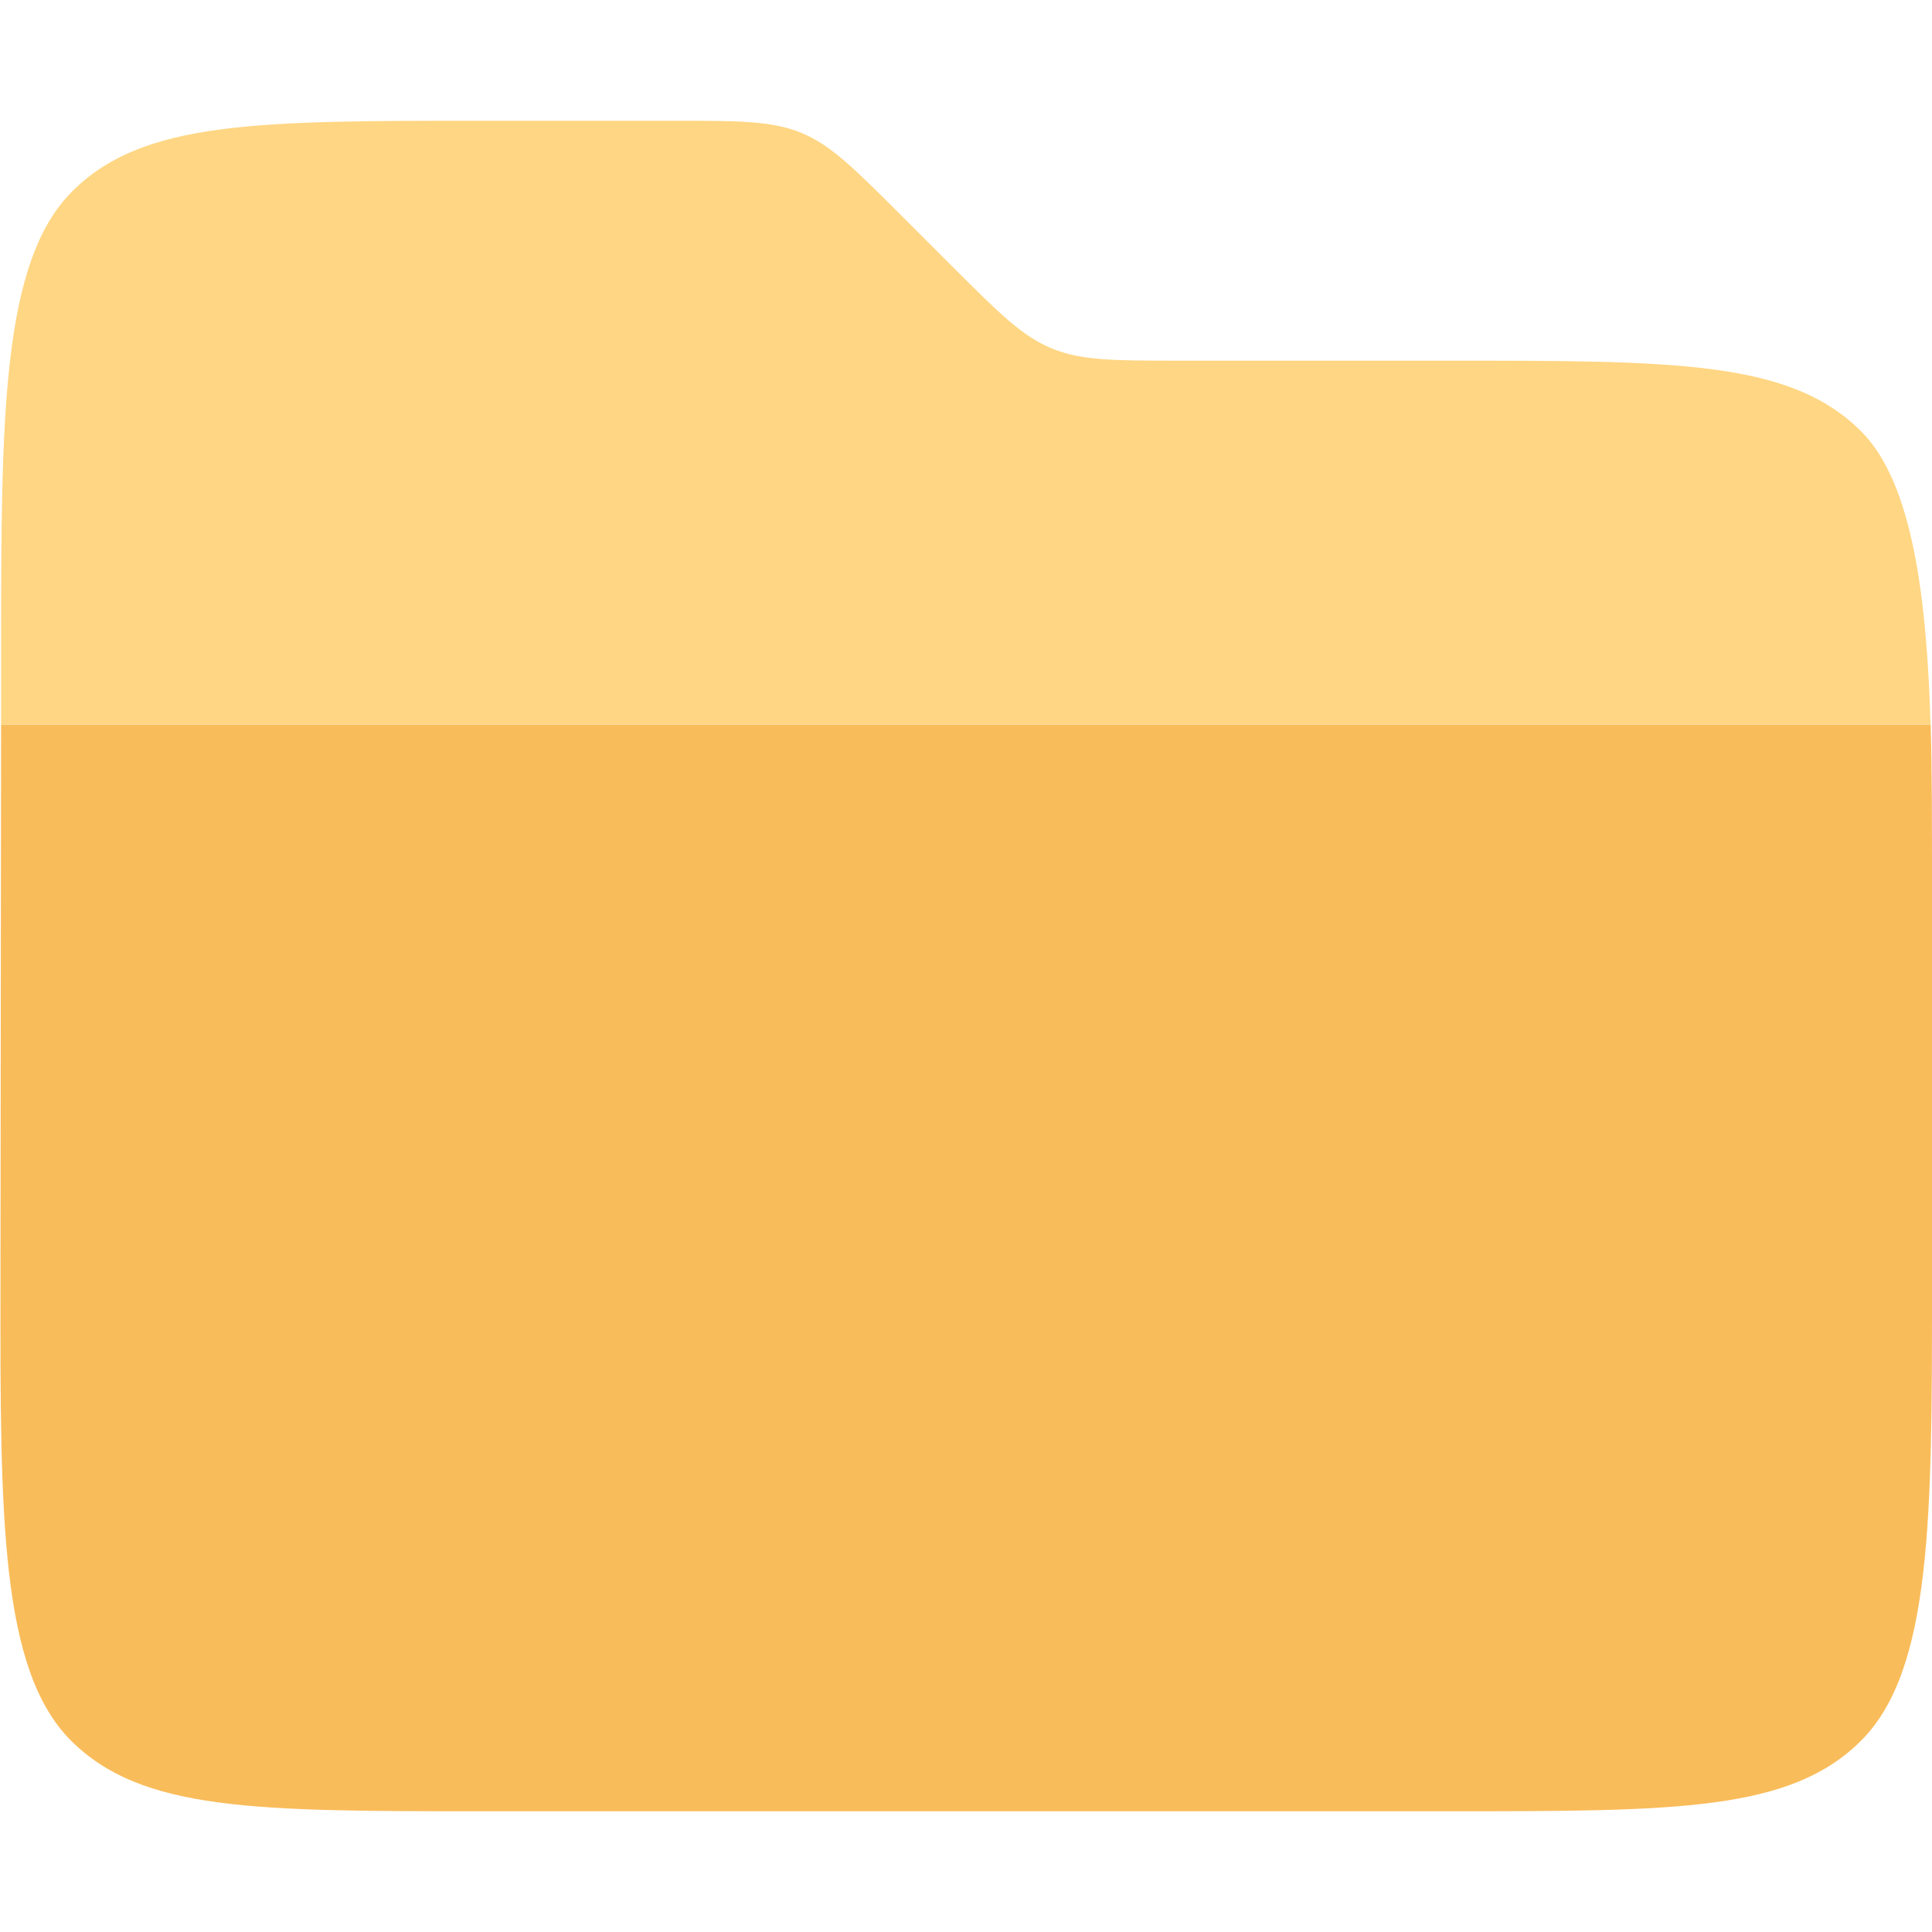
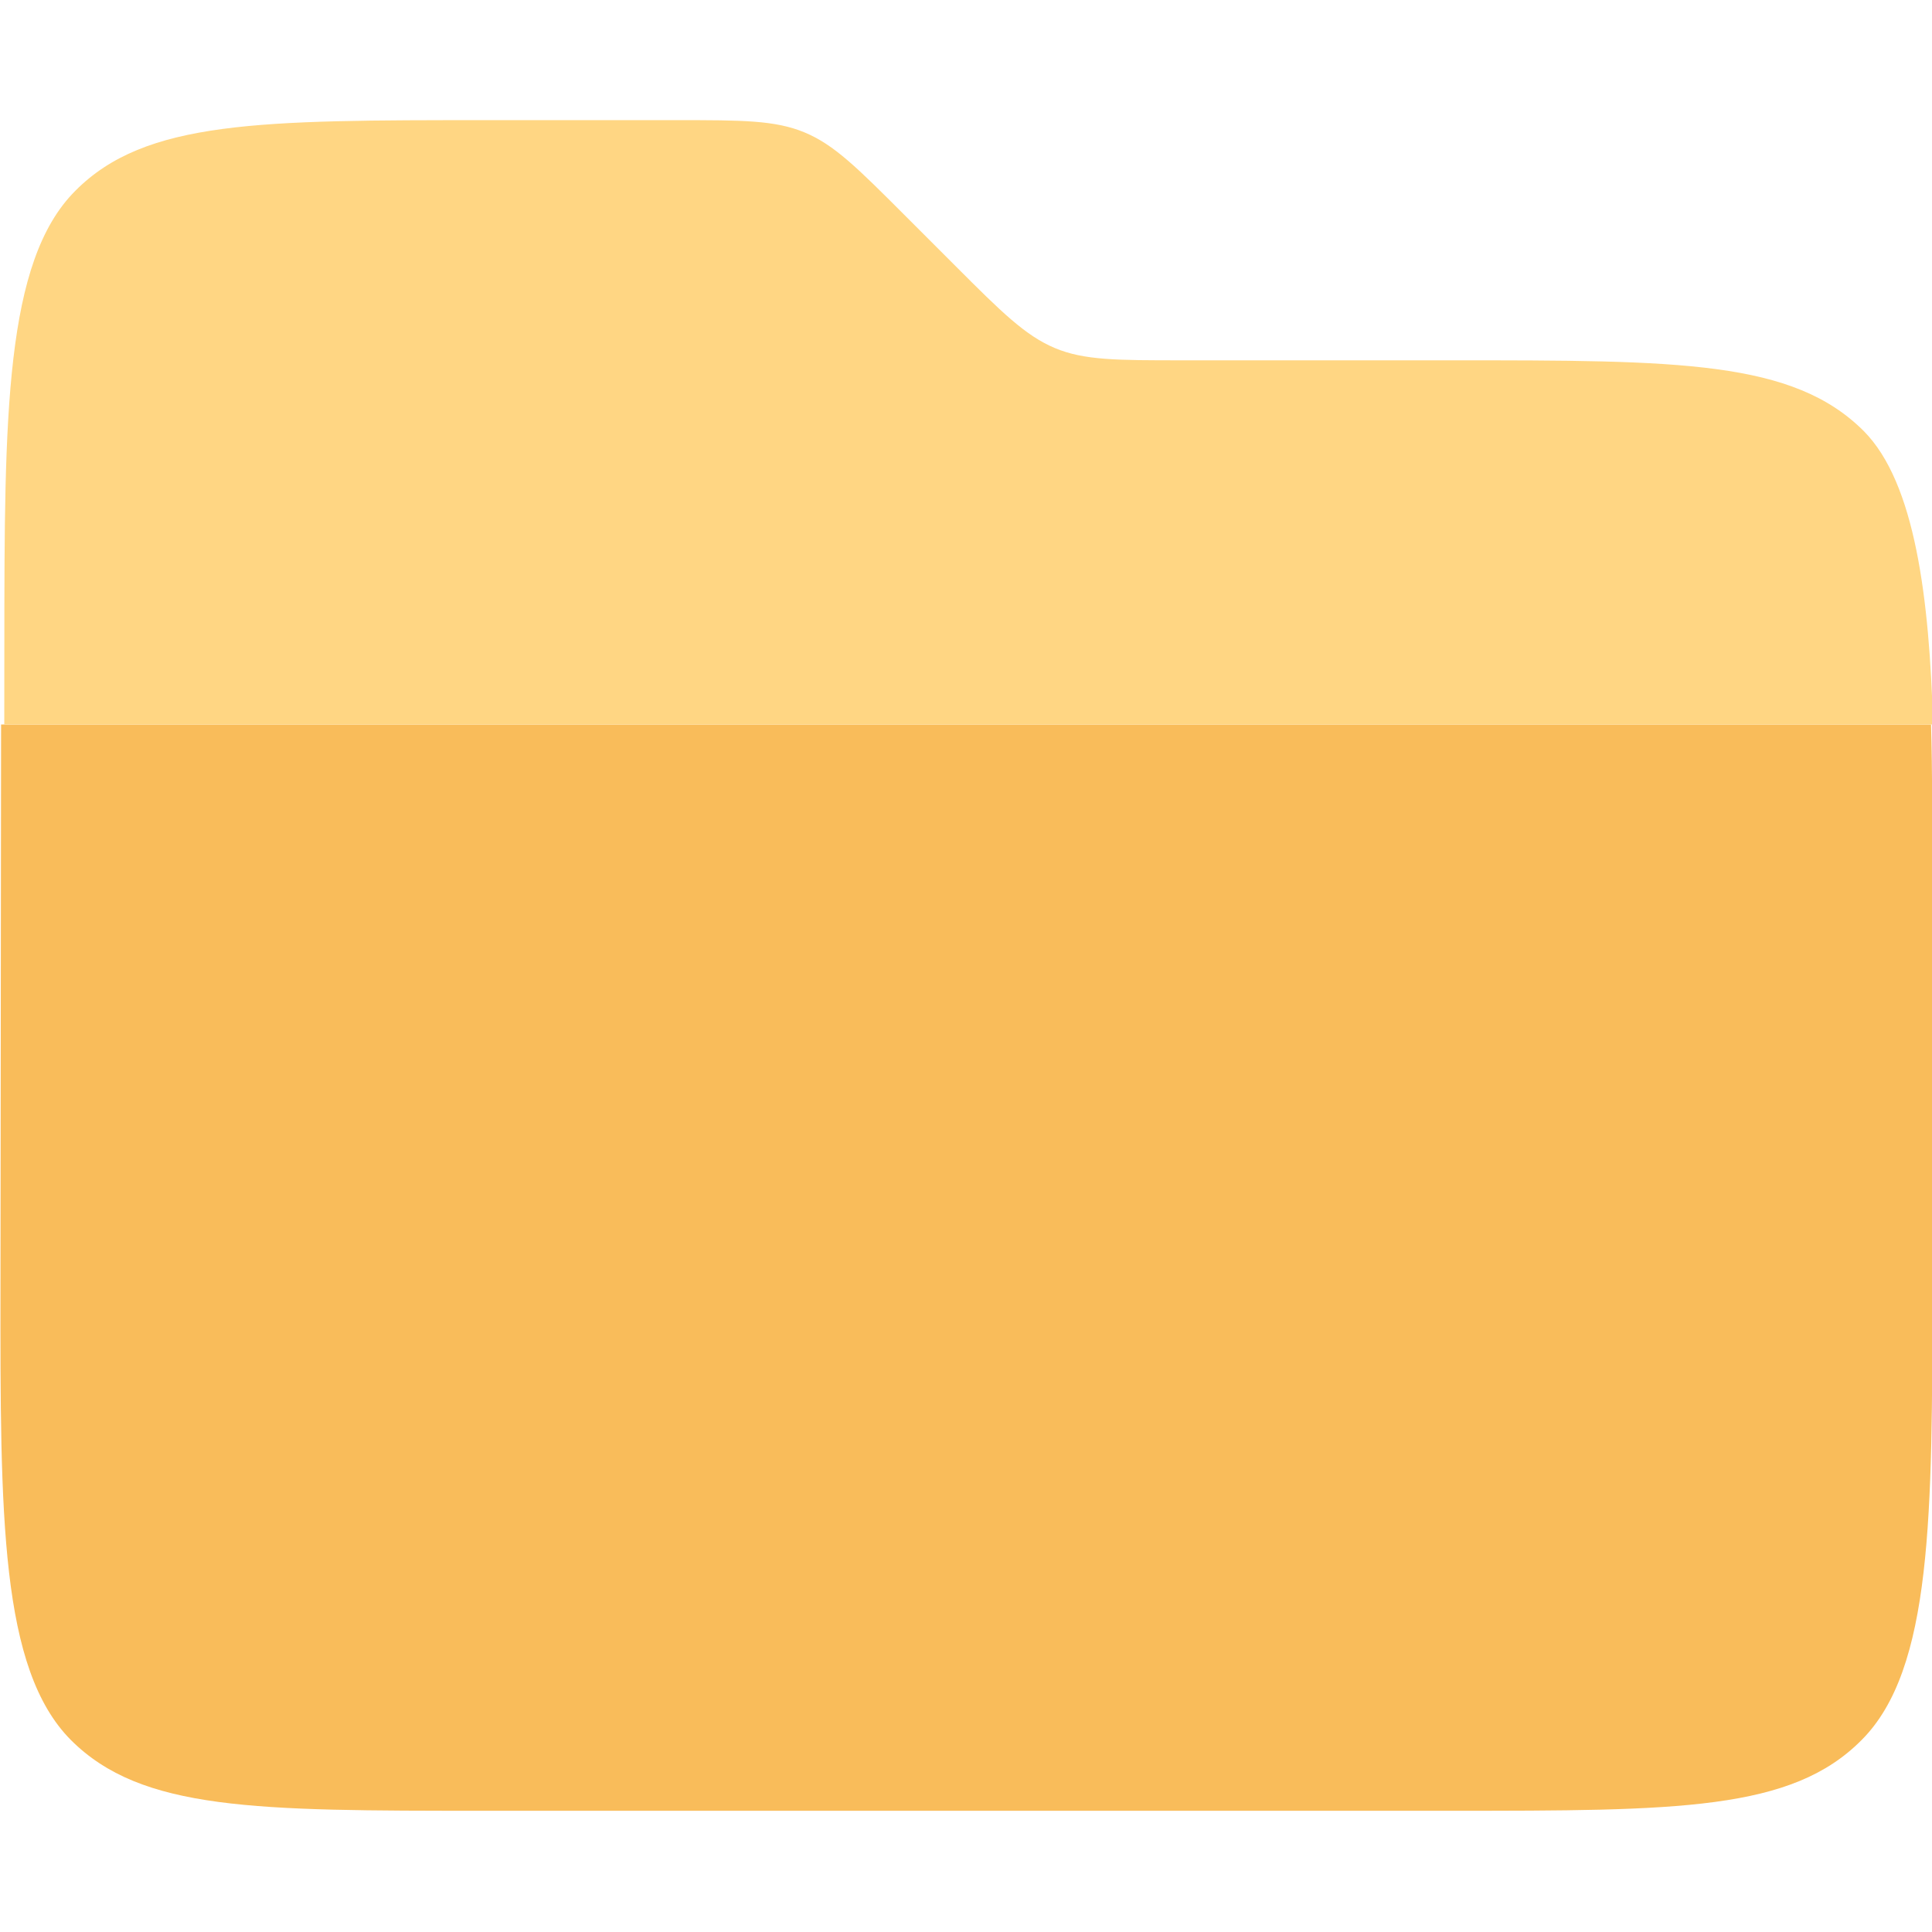
- <svg xmlns="http://www.w3.org/2000/svg" width="16" height="16" viewBox="0 0 16 16" fill="none">
-   <path d="M0.009 6L0.004 10.663C0.002 12.55 0.001 13.827 0.587 14.414C1.173 15 2.117 15 4.004 15H12C13.886 15 14.829 15 15.414 14.414C16 13.828 16 12.552 16 10.667V7.333C16 6.824 16 6.383 15.989 6H0.009Z" fill="#F9BC5A" />
-   <path d="M0.009 6H15.988C15.957 4.964 15.842 4 15.414 3.573C14.828 2.987 13.886 2.987 12 2.987H9.771C9.226 2.987 8.954 2.987 8.709 2.885C8.464 2.784 8.271 2.591 7.886 2.206L7.461 1.781C7.075 1.396 6.883 1.203 6.638 1.101C6.393 1 6.12 1 5.575 1H4.009C2.125 1 1.183 1 0.598 1.585C0.012 2.17 0.011 3.458 0.009 5.342L0.009 6Z" fill="#FFD683" />
+ <svg xmlns="http://www.w3.org/2000/svg" viewBox="0 0 16 16">
+   <path d="m0.009 6-0.005 4.66c-0.002 1.89-0.003 3.16 0.583 3.75 0.586 0.586 1.53 0.586 3.42 0.586h8c1.89 0 2.83 0 3.41-0.586 0.586-0.586 0.586-1.86 0.586-3.75v-3.33c0-0.509 0-0.95-0.011-1.33h-16z" fill="#F9BC5A" />
+   <path d="m0.009 6h16c-0.031-1.04-0.147-2-0.574-2.43-0.586-0.586-1.53-0.586-3.41-0.586h-2.23c-0.545 0-0.818 0-1.06-0.102s-0.438-0.294-0.823-0.68l-0.425-0.425c-0.385-0.385-0.578-0.578-0.823-0.68-0.245-0.102-0.518-0.102-1.06-0.102h-1.57c-1.88 0-2.83 0-3.41 0.585-0.586 0.585-0.587 1.87-0.588 3.76l-6.52e-4 0.658z" fill="#FFD683" />
</svg>
